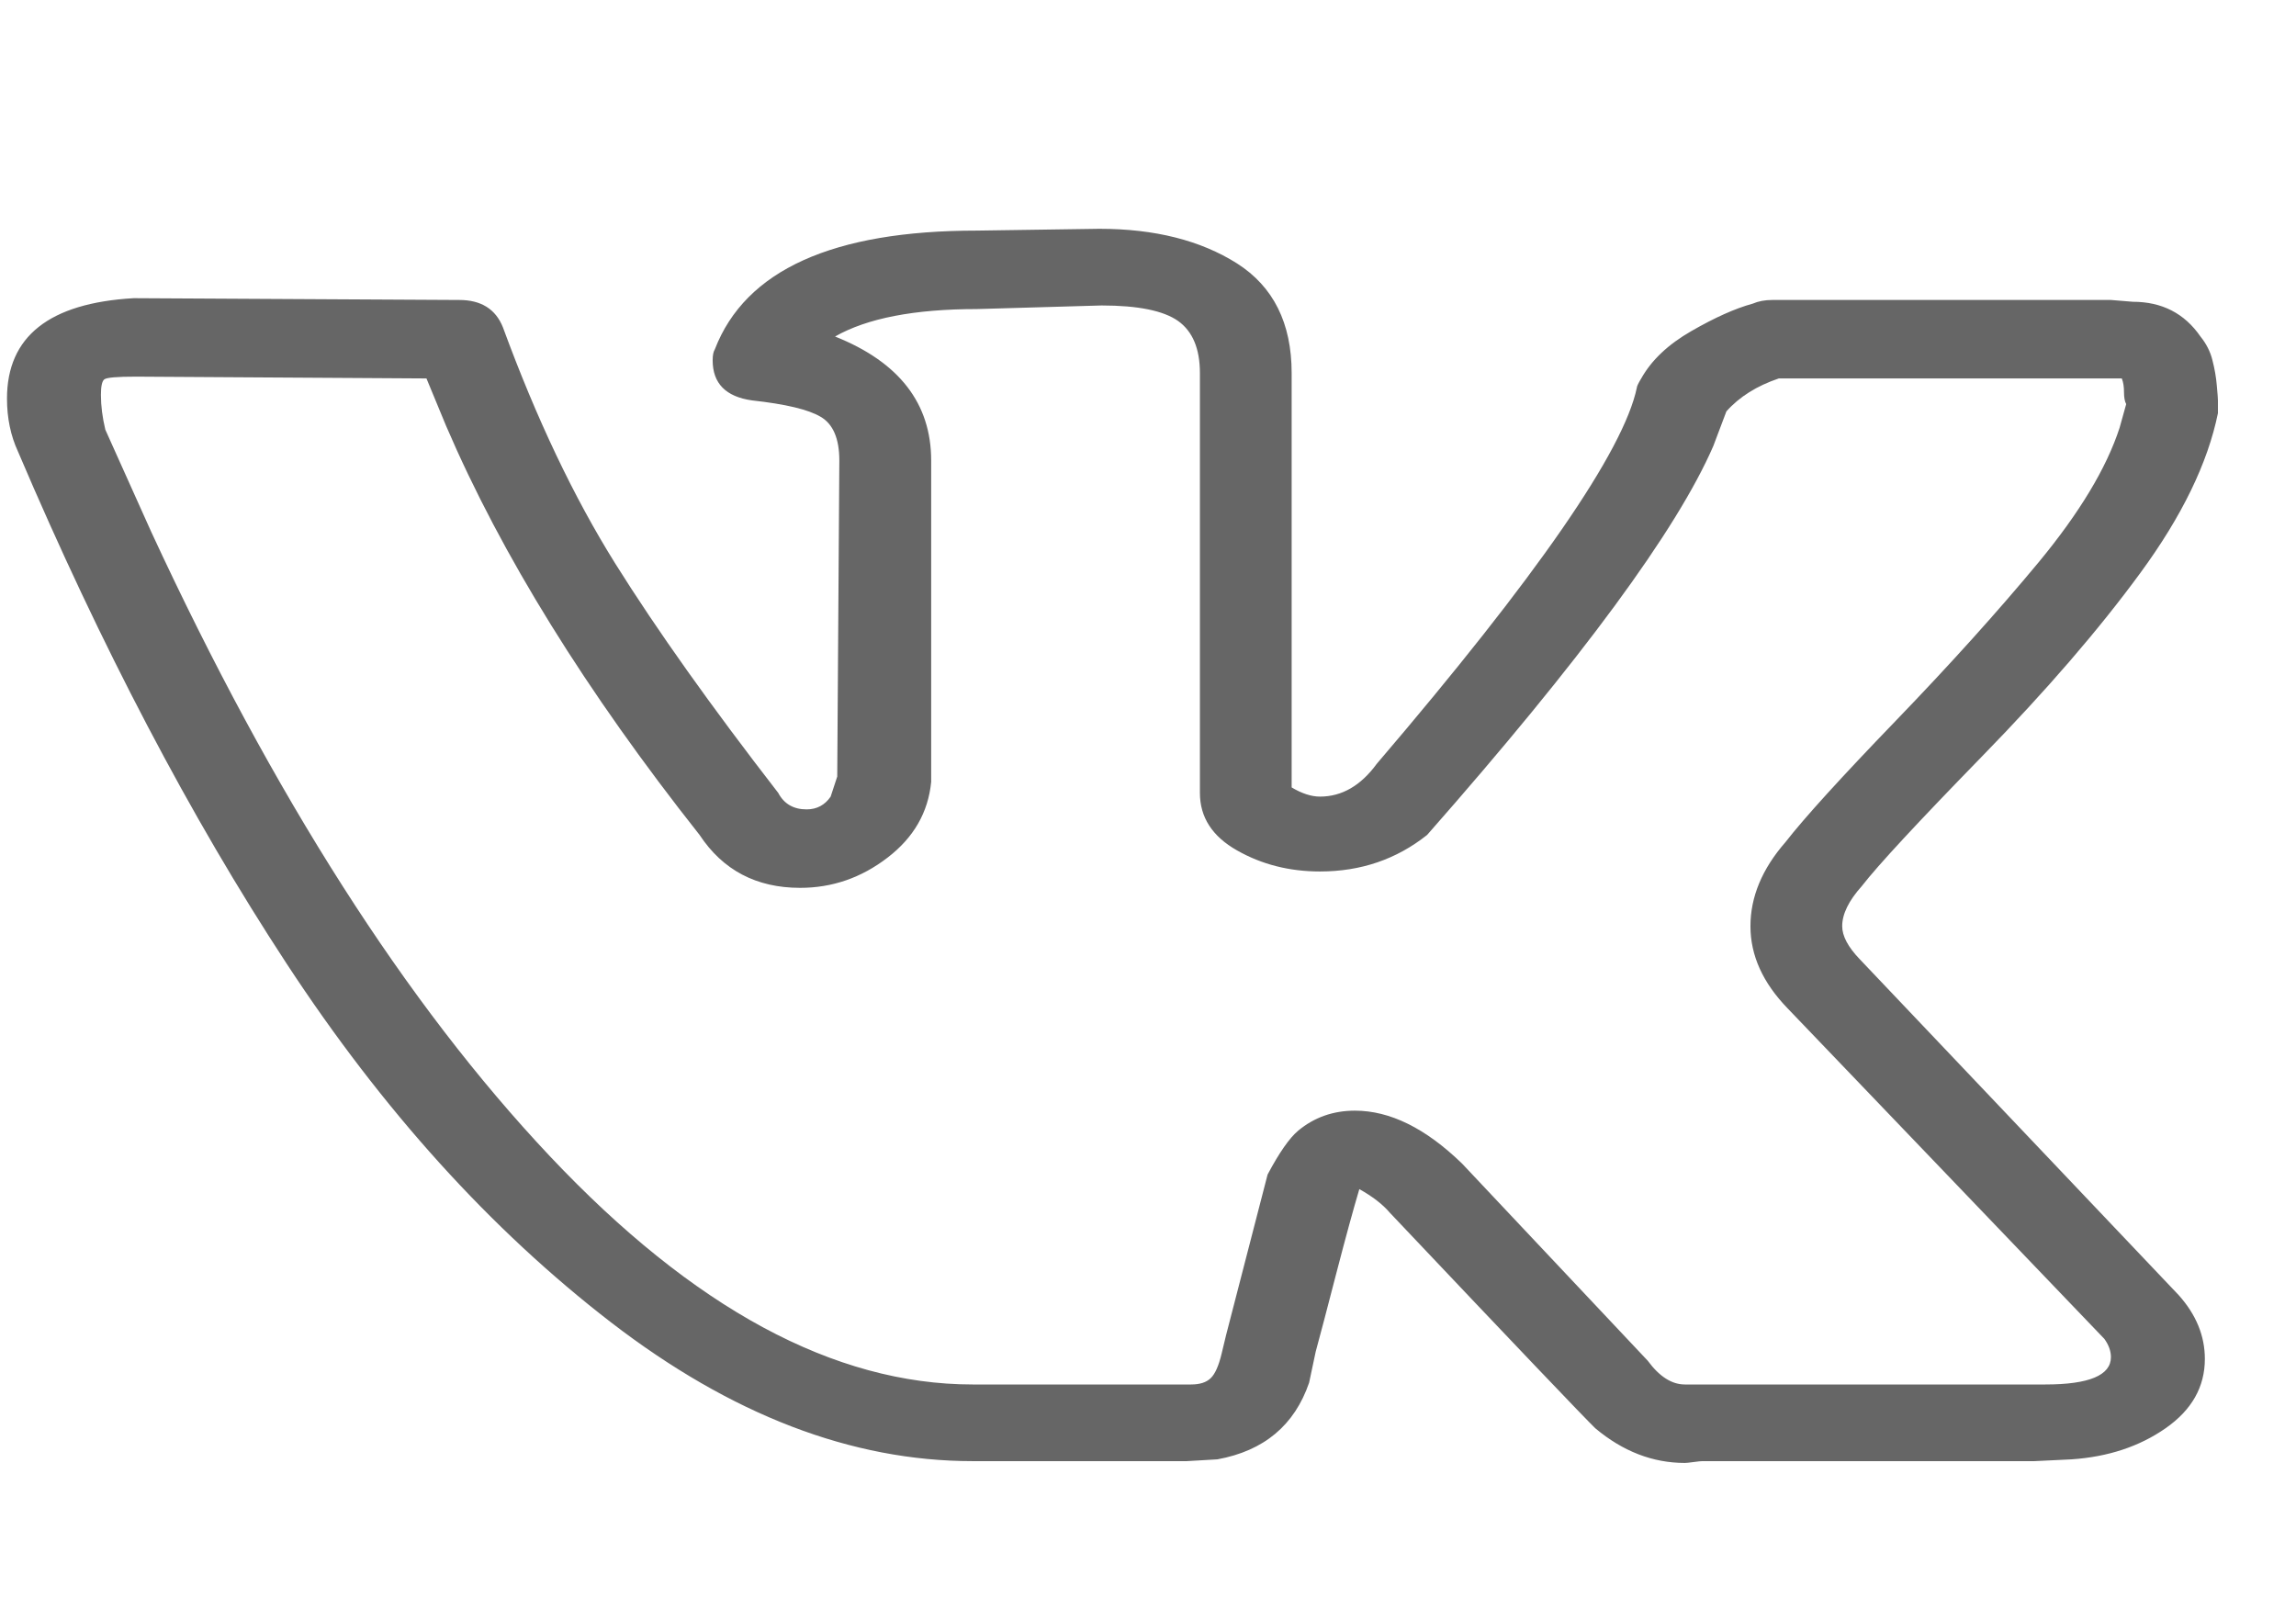
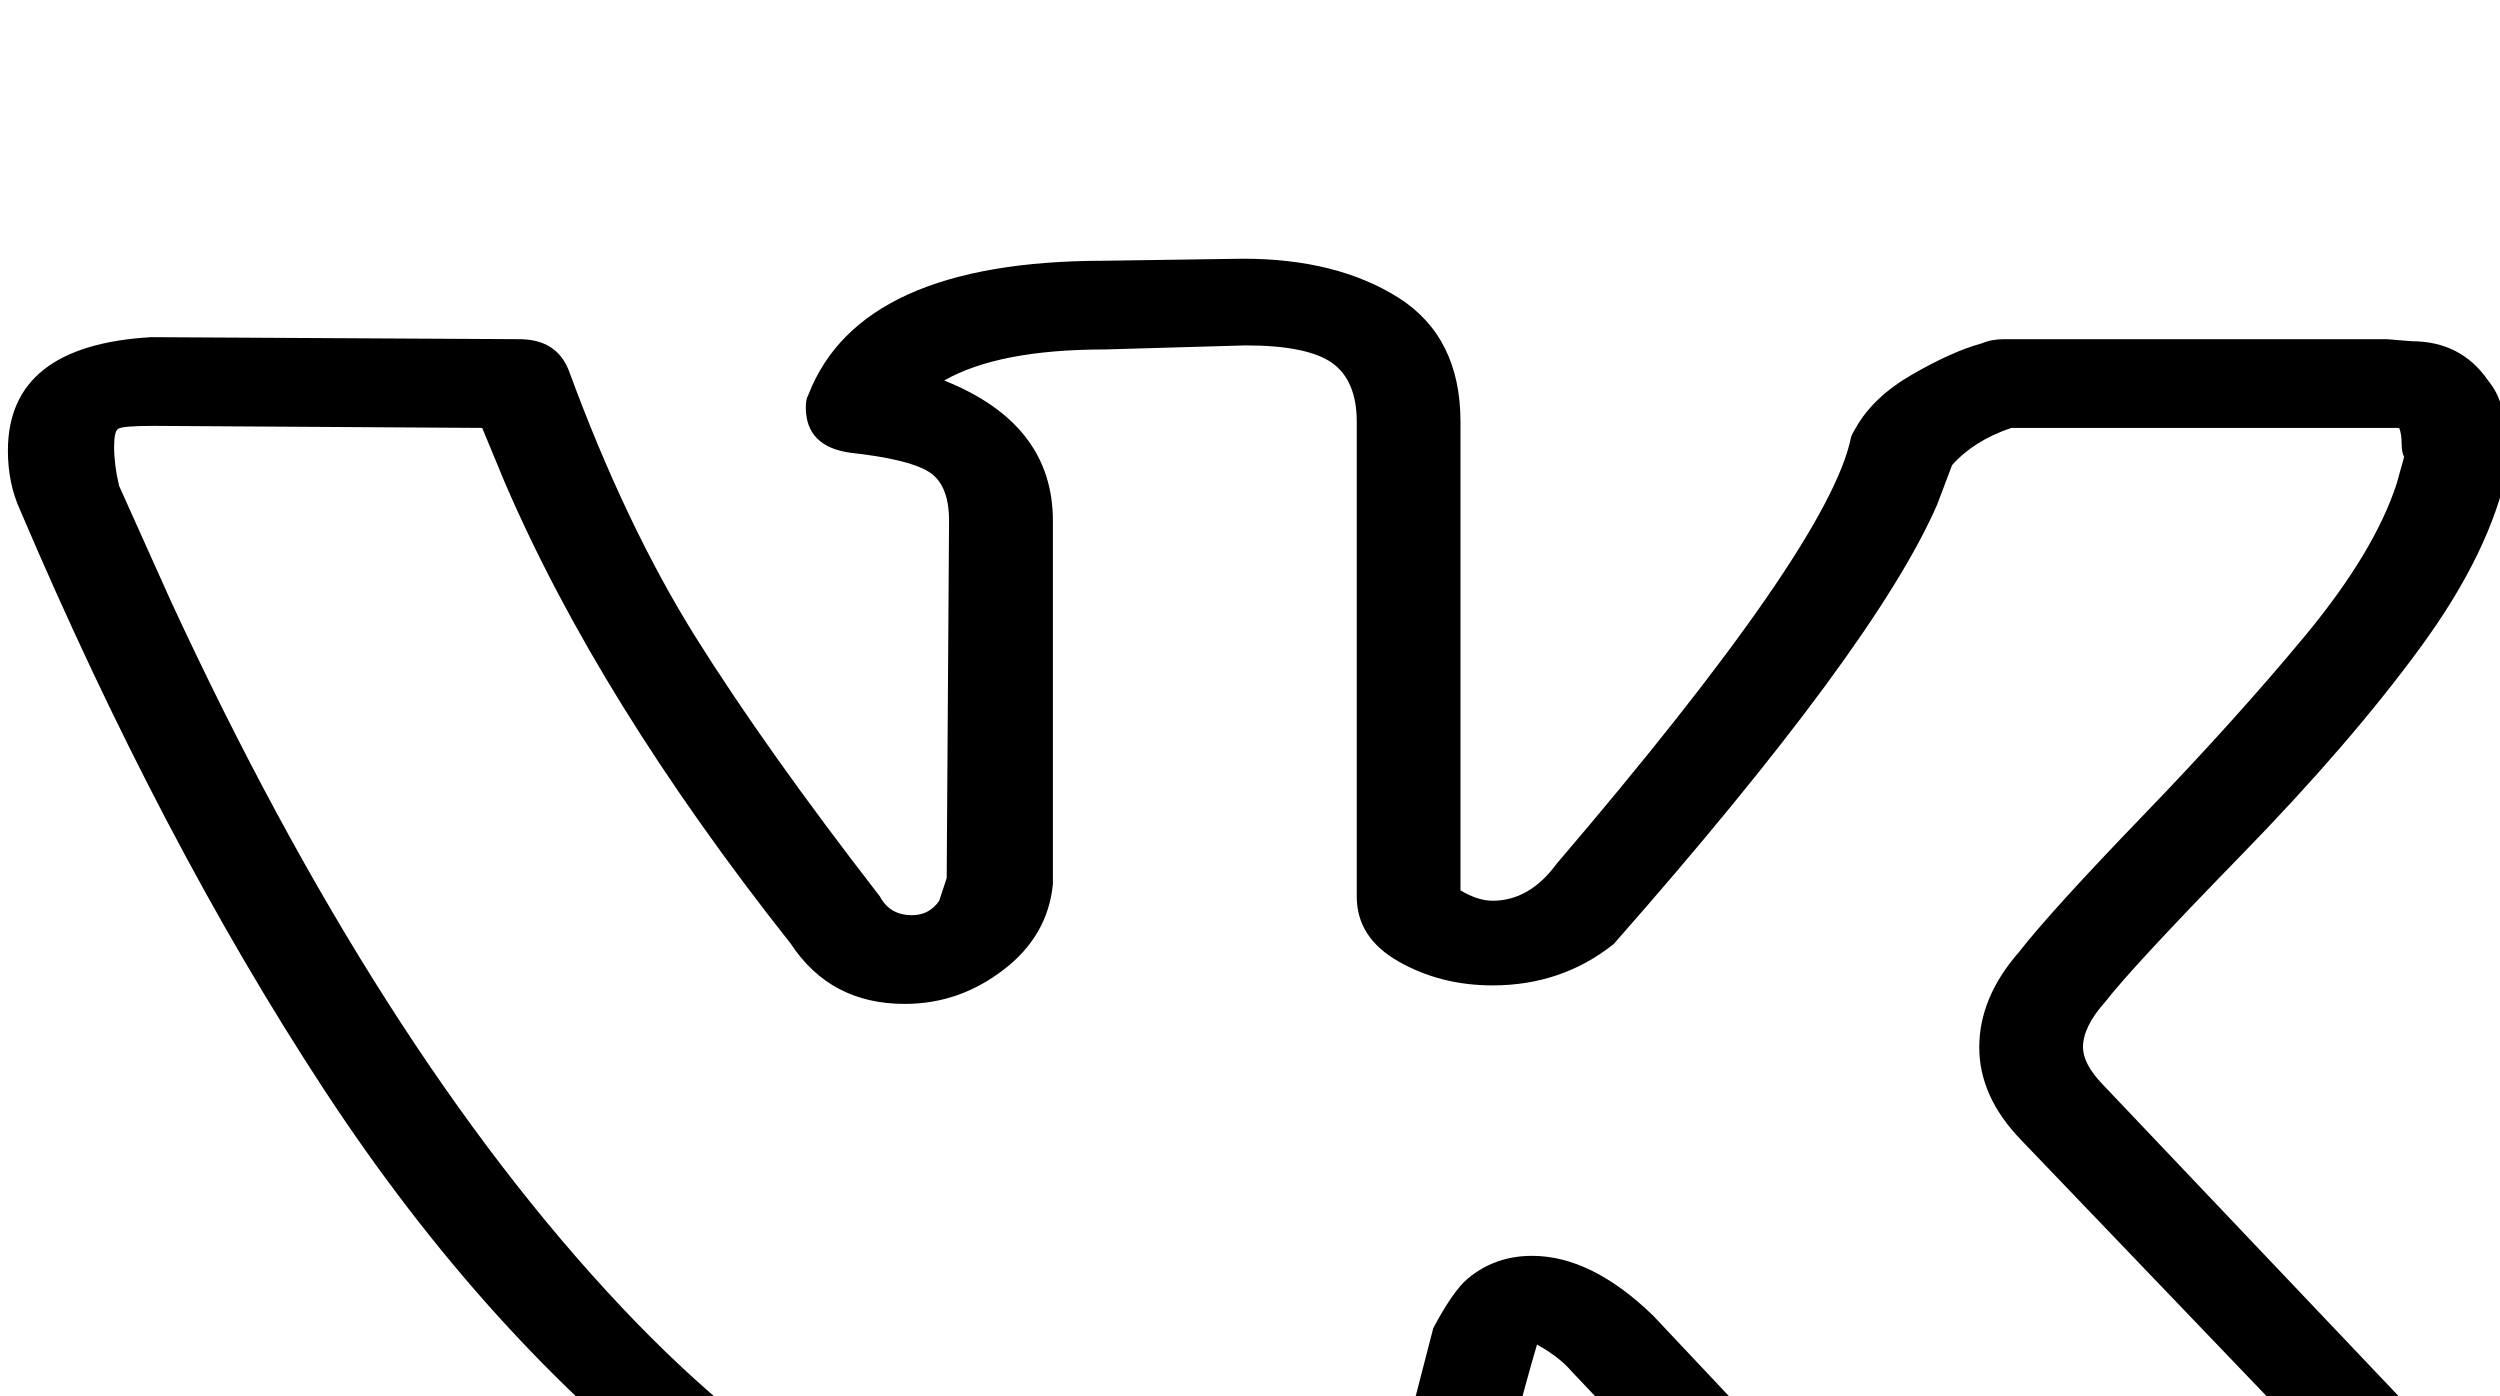
- <svg xmlns="http://www.w3.org/2000/svg" width="23" height="16" viewBox="0 0 23 16" fill="none">
-   <path d="M0.07 3.993C0.07 3.371 0.493 3.036 1.339 2.987L4.6 3.005C4.819 3.005 4.965 3.096 5.038 3.279C5.374 4.194 5.749 4.983 6.165 5.648C6.581 6.312 7.125 7.077 7.796 7.943C7.854 8.053 7.949 8.108 8.08 8.108C8.182 8.108 8.263 8.065 8.321 7.98L8.387 7.779L8.408 4.614C8.408 4.395 8.346 4.249 8.222 4.176C8.098 4.102 7.869 4.048 7.533 4.011C7.27 3.974 7.139 3.84 7.139 3.609C7.139 3.56 7.146 3.523 7.161 3.499C7.467 2.706 8.343 2.31 9.787 2.31L11.013 2.292C11.567 2.292 12.027 2.408 12.392 2.639C12.756 2.871 12.939 3.237 12.939 3.737V7.888C13.041 7.949 13.136 7.98 13.223 7.98C13.442 7.98 13.632 7.87 13.792 7.651C15.397 5.773 16.265 4.517 16.397 3.883C16.397 3.871 16.411 3.84 16.441 3.791C16.543 3.609 16.71 3.45 16.944 3.316C17.177 3.182 17.381 3.09 17.557 3.042C17.615 3.017 17.681 3.005 17.754 3.005H21.146L21.365 3.023C21.657 3.023 21.883 3.139 22.043 3.371C22.102 3.444 22.142 3.523 22.163 3.609C22.185 3.694 22.2 3.779 22.207 3.865C22.215 3.95 22.218 3.999 22.218 4.011V4.139C22.116 4.639 21.857 5.172 21.441 5.739C21.026 6.306 20.497 6.919 19.855 7.577C19.213 8.236 18.811 8.669 18.651 8.876C18.52 9.022 18.454 9.156 18.454 9.278C18.454 9.376 18.512 9.486 18.629 9.608L21.824 12.973C21.999 13.168 22.087 13.381 22.087 13.613C22.087 13.893 21.956 14.125 21.693 14.308C21.43 14.491 21.117 14.594 20.752 14.619L20.38 14.637H17.053C17.039 14.637 17.009 14.64 16.966 14.646C16.922 14.652 16.893 14.655 16.878 14.655C16.557 14.655 16.258 14.54 15.981 14.308C15.879 14.21 15.193 13.491 13.924 12.15C13.851 12.064 13.748 11.985 13.617 11.912C13.559 12.107 13.482 12.387 13.387 12.753C13.293 13.119 13.223 13.381 13.18 13.54L13.114 13.851C12.968 14.277 12.662 14.534 12.195 14.619L11.888 14.637H9.743C8.532 14.637 7.325 14.174 6.121 13.247C4.918 12.32 3.834 11.123 2.871 9.653C1.908 8.184 1.011 6.474 0.18 4.523C0.107 4.365 0.07 4.188 0.07 3.993ZM13.223 8.73C12.917 8.73 12.64 8.66 12.392 8.519C12.144 8.379 12.02 8.187 12.02 7.943V3.737C12.02 3.493 11.947 3.319 11.801 3.215C11.655 3.112 11.399 3.06 11.035 3.06L9.787 3.096C9.16 3.096 8.686 3.188 8.365 3.371C9.007 3.627 9.328 4.041 9.328 4.614V7.833C9.298 8.138 9.153 8.391 8.89 8.592C8.627 8.794 8.336 8.894 8.015 8.894C7.577 8.894 7.241 8.717 7.008 8.364C5.87 6.925 5.024 5.559 4.469 4.267L4.272 3.791L1.361 3.773C1.172 3.773 1.066 3.782 1.044 3.801C1.022 3.819 1.011 3.871 1.011 3.956C1.011 4.066 1.026 4.182 1.055 4.304L1.515 5.328C2.74 7.974 4.071 10.059 5.509 11.583C6.946 13.107 8.357 13.869 9.743 13.869H11.932C12.02 13.869 12.085 13.848 12.129 13.805C12.173 13.762 12.209 13.68 12.238 13.558L12.282 13.375L12.698 11.766C12.815 11.546 12.917 11.4 13.004 11.327C13.165 11.193 13.355 11.126 13.573 11.126C13.924 11.126 14.281 11.302 14.646 11.656L16.506 13.631C16.623 13.79 16.747 13.869 16.878 13.869H20.489C20.927 13.869 21.146 13.777 21.146 13.595C21.146 13.534 21.124 13.473 21.08 13.412L17.907 10.101C17.659 9.845 17.535 9.571 17.535 9.278C17.535 8.986 17.651 8.705 17.885 8.437C18.075 8.193 18.443 7.788 18.99 7.221C19.537 6.654 20.015 6.123 20.424 5.63C20.832 5.136 21.102 4.688 21.233 4.285L21.299 4.048C21.285 4.023 21.277 3.984 21.277 3.929C21.277 3.874 21.27 3.828 21.255 3.791H17.819C17.6 3.865 17.425 3.974 17.294 4.121L17.163 4.468C16.798 5.309 15.842 6.608 14.296 8.364C13.989 8.608 13.632 8.73 13.223 8.73Z" fill="#666666" />
+ <svg xmlns="http://www.w3.org/2000/svg">
+   <path d="M0.07 3.993C0.07 3.371 0.493 3.036 1.339 2.987L4.6 3.005C4.819 3.005 4.965 3.096 5.038 3.279C5.374 4.194 5.749 4.983 6.165 5.648C6.581 6.312 7.125 7.077 7.796 7.943C7.854 8.053 7.949 8.108 8.08 8.108C8.182 8.108 8.263 8.065 8.321 7.98L8.387 7.779L8.408 4.614C8.408 4.395 8.346 4.249 8.222 4.176C8.098 4.102 7.869 4.048 7.533 4.011C7.27 3.974 7.139 3.84 7.139 3.609C7.139 3.56 7.146 3.523 7.161 3.499C7.467 2.706 8.343 2.31 9.787 2.31L11.013 2.292C11.567 2.292 12.027 2.408 12.392 2.639C12.756 2.871 12.939 3.237 12.939 3.737V7.888C13.041 7.949 13.136 7.98 13.223 7.98C13.442 7.98 13.632 7.87 13.792 7.651C15.397 5.773 16.265 4.517 16.397 3.883C16.397 3.871 16.411 3.84 16.441 3.791C16.543 3.609 16.71 3.45 16.944 3.316C17.177 3.182 17.381 3.09 17.557 3.042C17.615 3.017 17.681 3.005 17.754 3.005H21.146L21.365 3.023C21.657 3.023 21.883 3.139 22.043 3.371C22.102 3.444 22.142 3.523 22.163 3.609C22.185 3.694 22.2 3.779 22.207 3.865C22.215 3.95 22.218 3.999 22.218 4.011V4.139C22.116 4.639 21.857 5.172 21.441 5.739C21.026 6.306 20.497 6.919 19.855 7.577C19.213 8.236 18.811 8.669 18.651 8.876C18.52 9.022 18.454 9.156 18.454 9.278C18.454 9.376 18.512 9.486 18.629 9.608L21.824 12.973C21.999 13.168 22.087 13.381 22.087 13.613C22.087 13.893 21.956 14.125 21.693 14.308C21.43 14.491 21.117 14.594 20.752 14.619L20.38 14.637H17.053C17.039 14.637 17.009 14.64 16.966 14.646C16.922 14.652 16.893 14.655 16.878 14.655C16.557 14.655 16.258 14.54 15.981 14.308C15.879 14.21 15.193 13.491 13.924 12.15C13.851 12.064 13.748 11.985 13.617 11.912C13.559 12.107 13.482 12.387 13.387 12.753C13.293 13.119 13.223 13.381 13.18 13.54L13.114 13.851C12.968 14.277 12.662 14.534 12.195 14.619L11.888 14.637H9.743C8.532 14.637 7.325 14.174 6.121 13.247C4.918 12.32 3.834 11.123 2.871 9.653C1.908 8.184 1.011 6.474 0.18 4.523C0.107 4.365 0.07 4.188 0.07 3.993ZM13.223 8.73C12.917 8.73 12.64 8.66 12.392 8.519C12.144 8.379 12.02 8.187 12.02 7.943V3.737C12.02 3.493 11.947 3.319 11.801 3.215C11.655 3.112 11.399 3.06 11.035 3.06L9.787 3.096C9.16 3.096 8.686 3.188 8.365 3.371C9.007 3.627 9.328 4.041 9.328 4.614V7.833C9.298 8.138 9.153 8.391 8.89 8.592C8.627 8.794 8.336 8.894 8.015 8.894C7.577 8.894 7.241 8.717 7.008 8.364C5.87 6.925 5.024 5.559 4.469 4.267L4.272 3.791L1.361 3.773C1.172 3.773 1.066 3.782 1.044 3.801C1.022 3.819 1.011 3.871 1.011 3.956C1.011 4.066 1.026 4.182 1.055 4.304L1.515 5.328C2.74 7.974 4.071 10.059 5.509 11.583C6.946 13.107 8.357 13.869 9.743 13.869H11.932C12.02 13.869 12.085 13.848 12.129 13.805C12.173 13.762 12.209 13.68 12.238 13.558L12.282 13.375L12.698 11.766C12.815 11.546 12.917 11.4 13.004 11.327C13.165 11.193 13.355 11.126 13.573 11.126C13.924 11.126 14.281 11.302 14.646 11.656L16.506 13.631C16.623 13.79 16.747 13.869 16.878 13.869H20.489C20.927 13.869 21.146 13.777 21.146 13.595C21.146 13.534 21.124 13.473 21.08 13.412L17.907 10.101C17.659 9.845 17.535 9.571 17.535 9.278C17.535 8.986 17.651 8.705 17.885 8.437C18.075 8.193 18.443 7.788 18.99 7.221C19.537 6.654 20.015 6.123 20.424 5.63C20.832 5.136 21.102 4.688 21.233 4.285L21.299 4.048C21.285 4.023 21.277 3.984 21.277 3.929C21.277 3.874 21.27 3.828 21.255 3.791H17.819C17.6 3.865 17.425 3.974 17.294 4.121L17.163 4.468C16.798 5.309 15.842 6.608 14.296 8.364C13.989 8.608 13.632 8.73 13.223 8.73Z" />
</svg>
